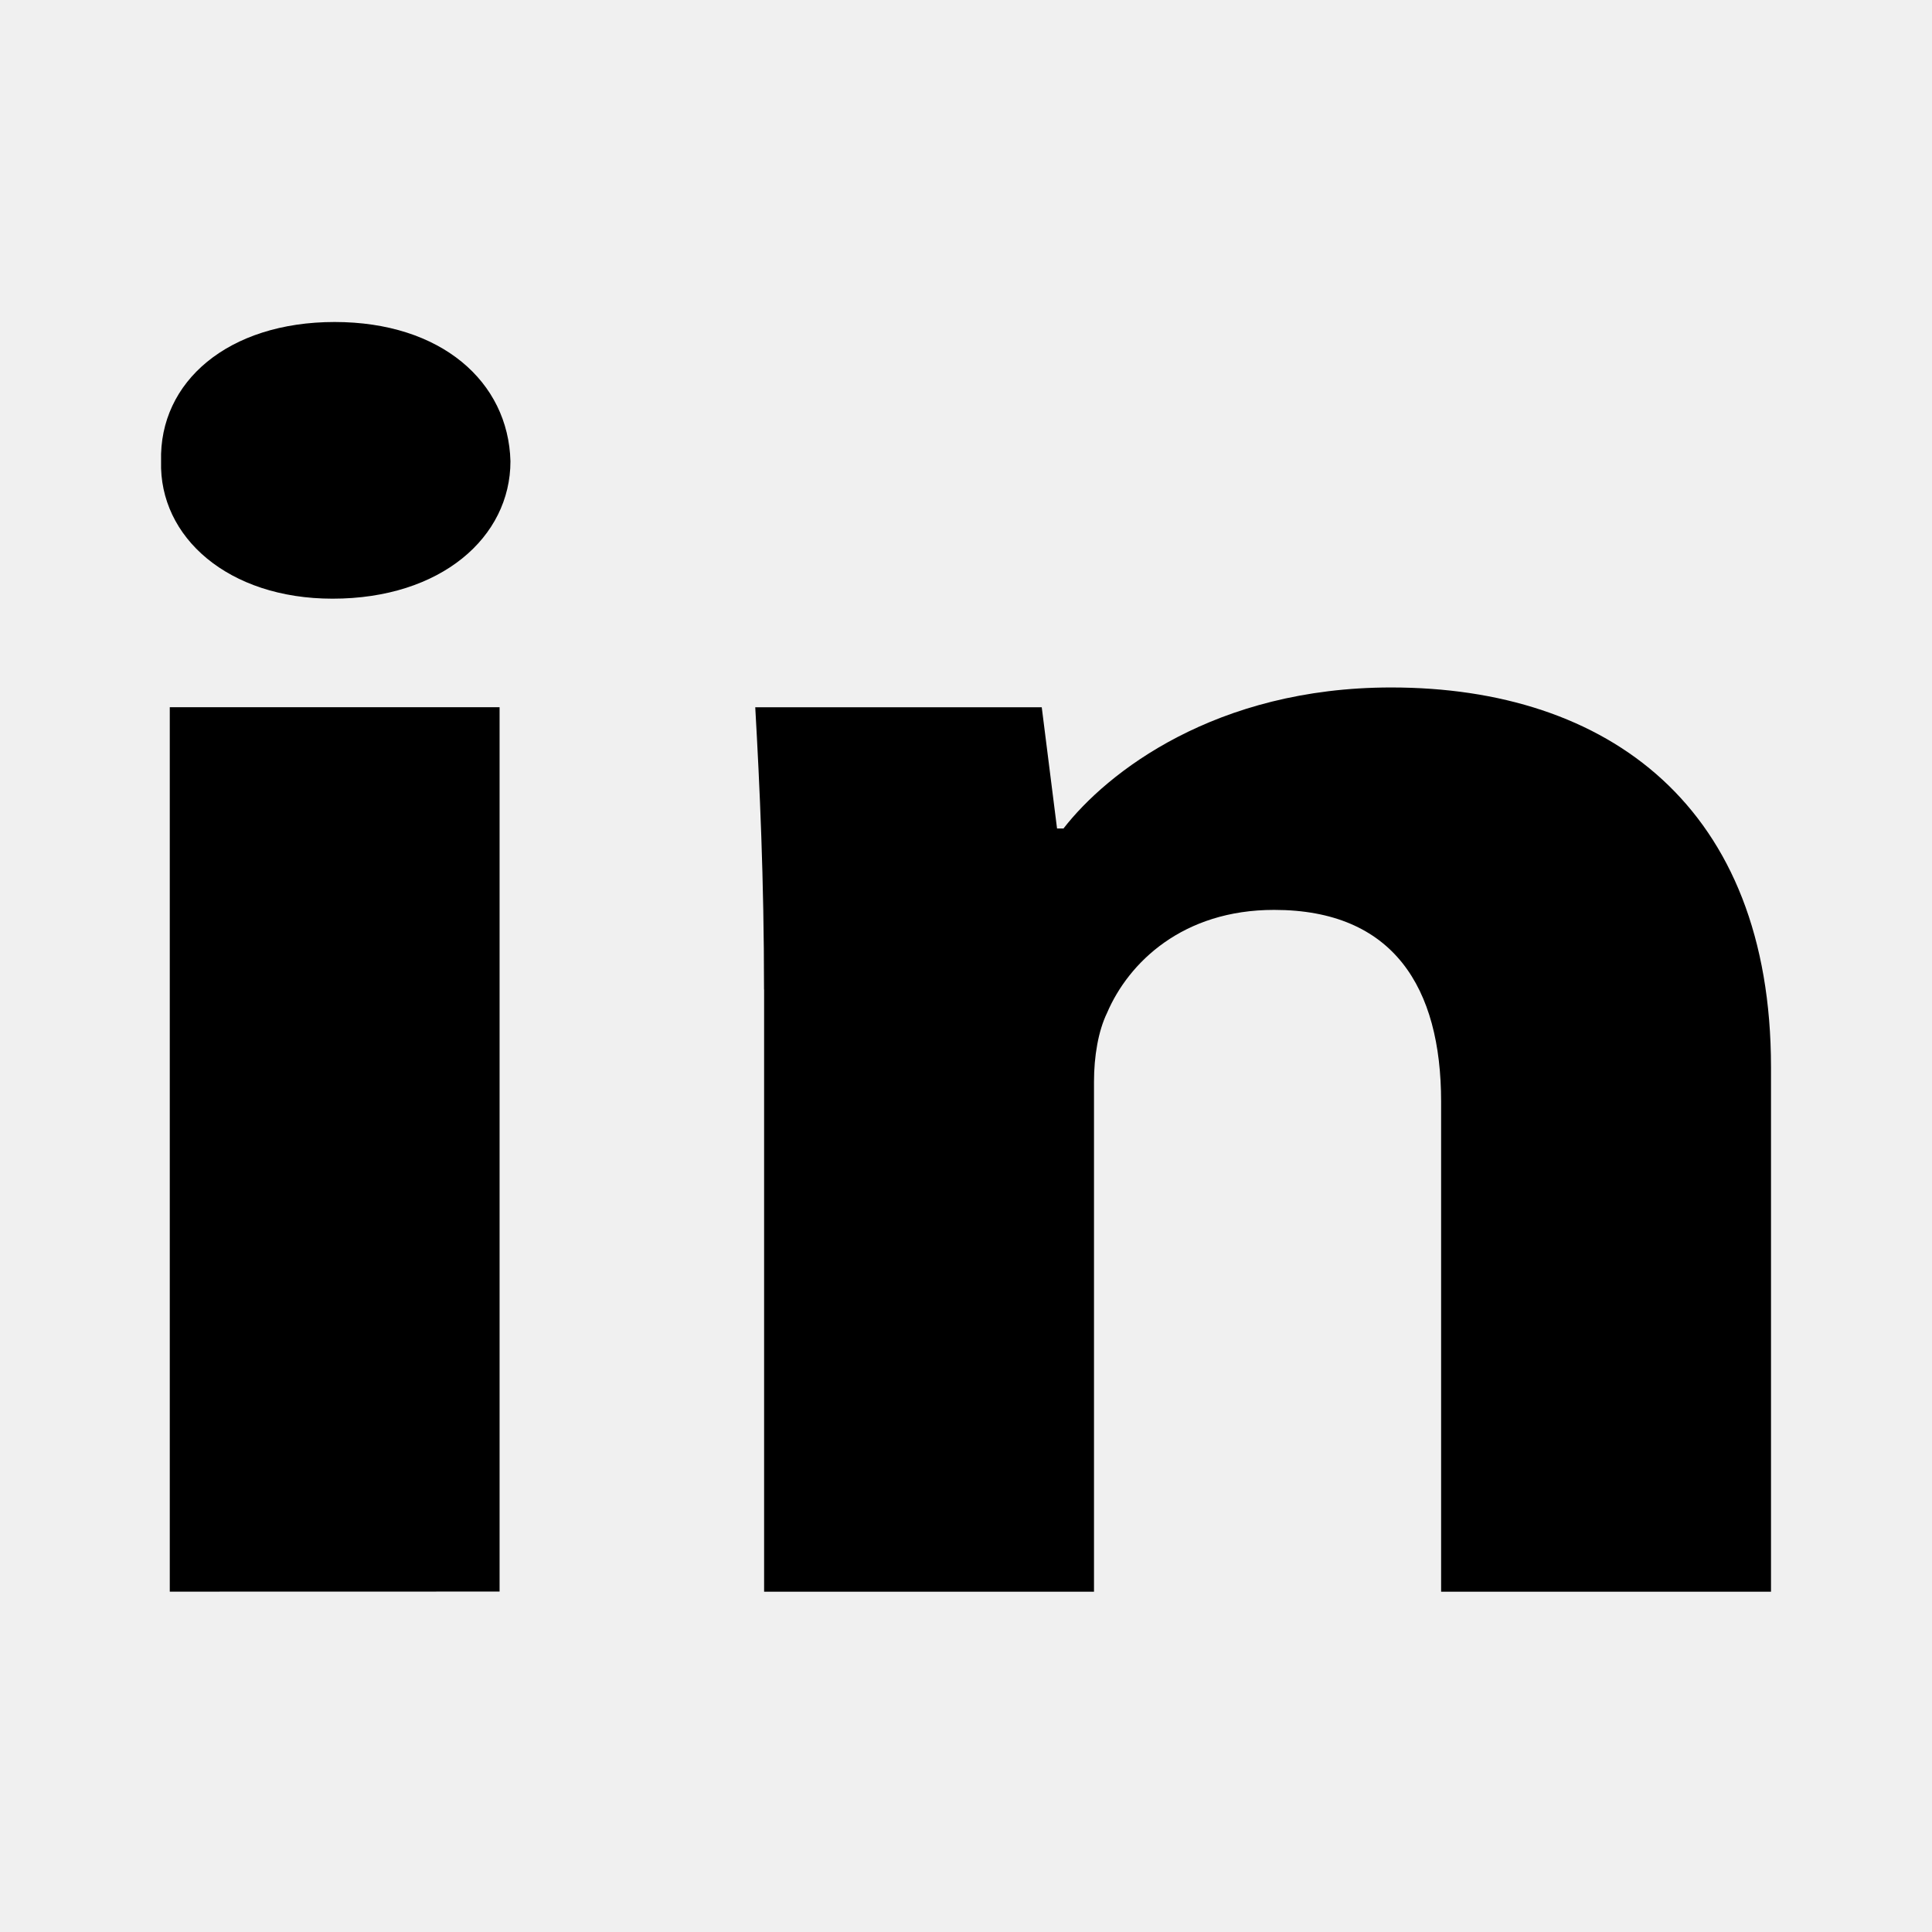
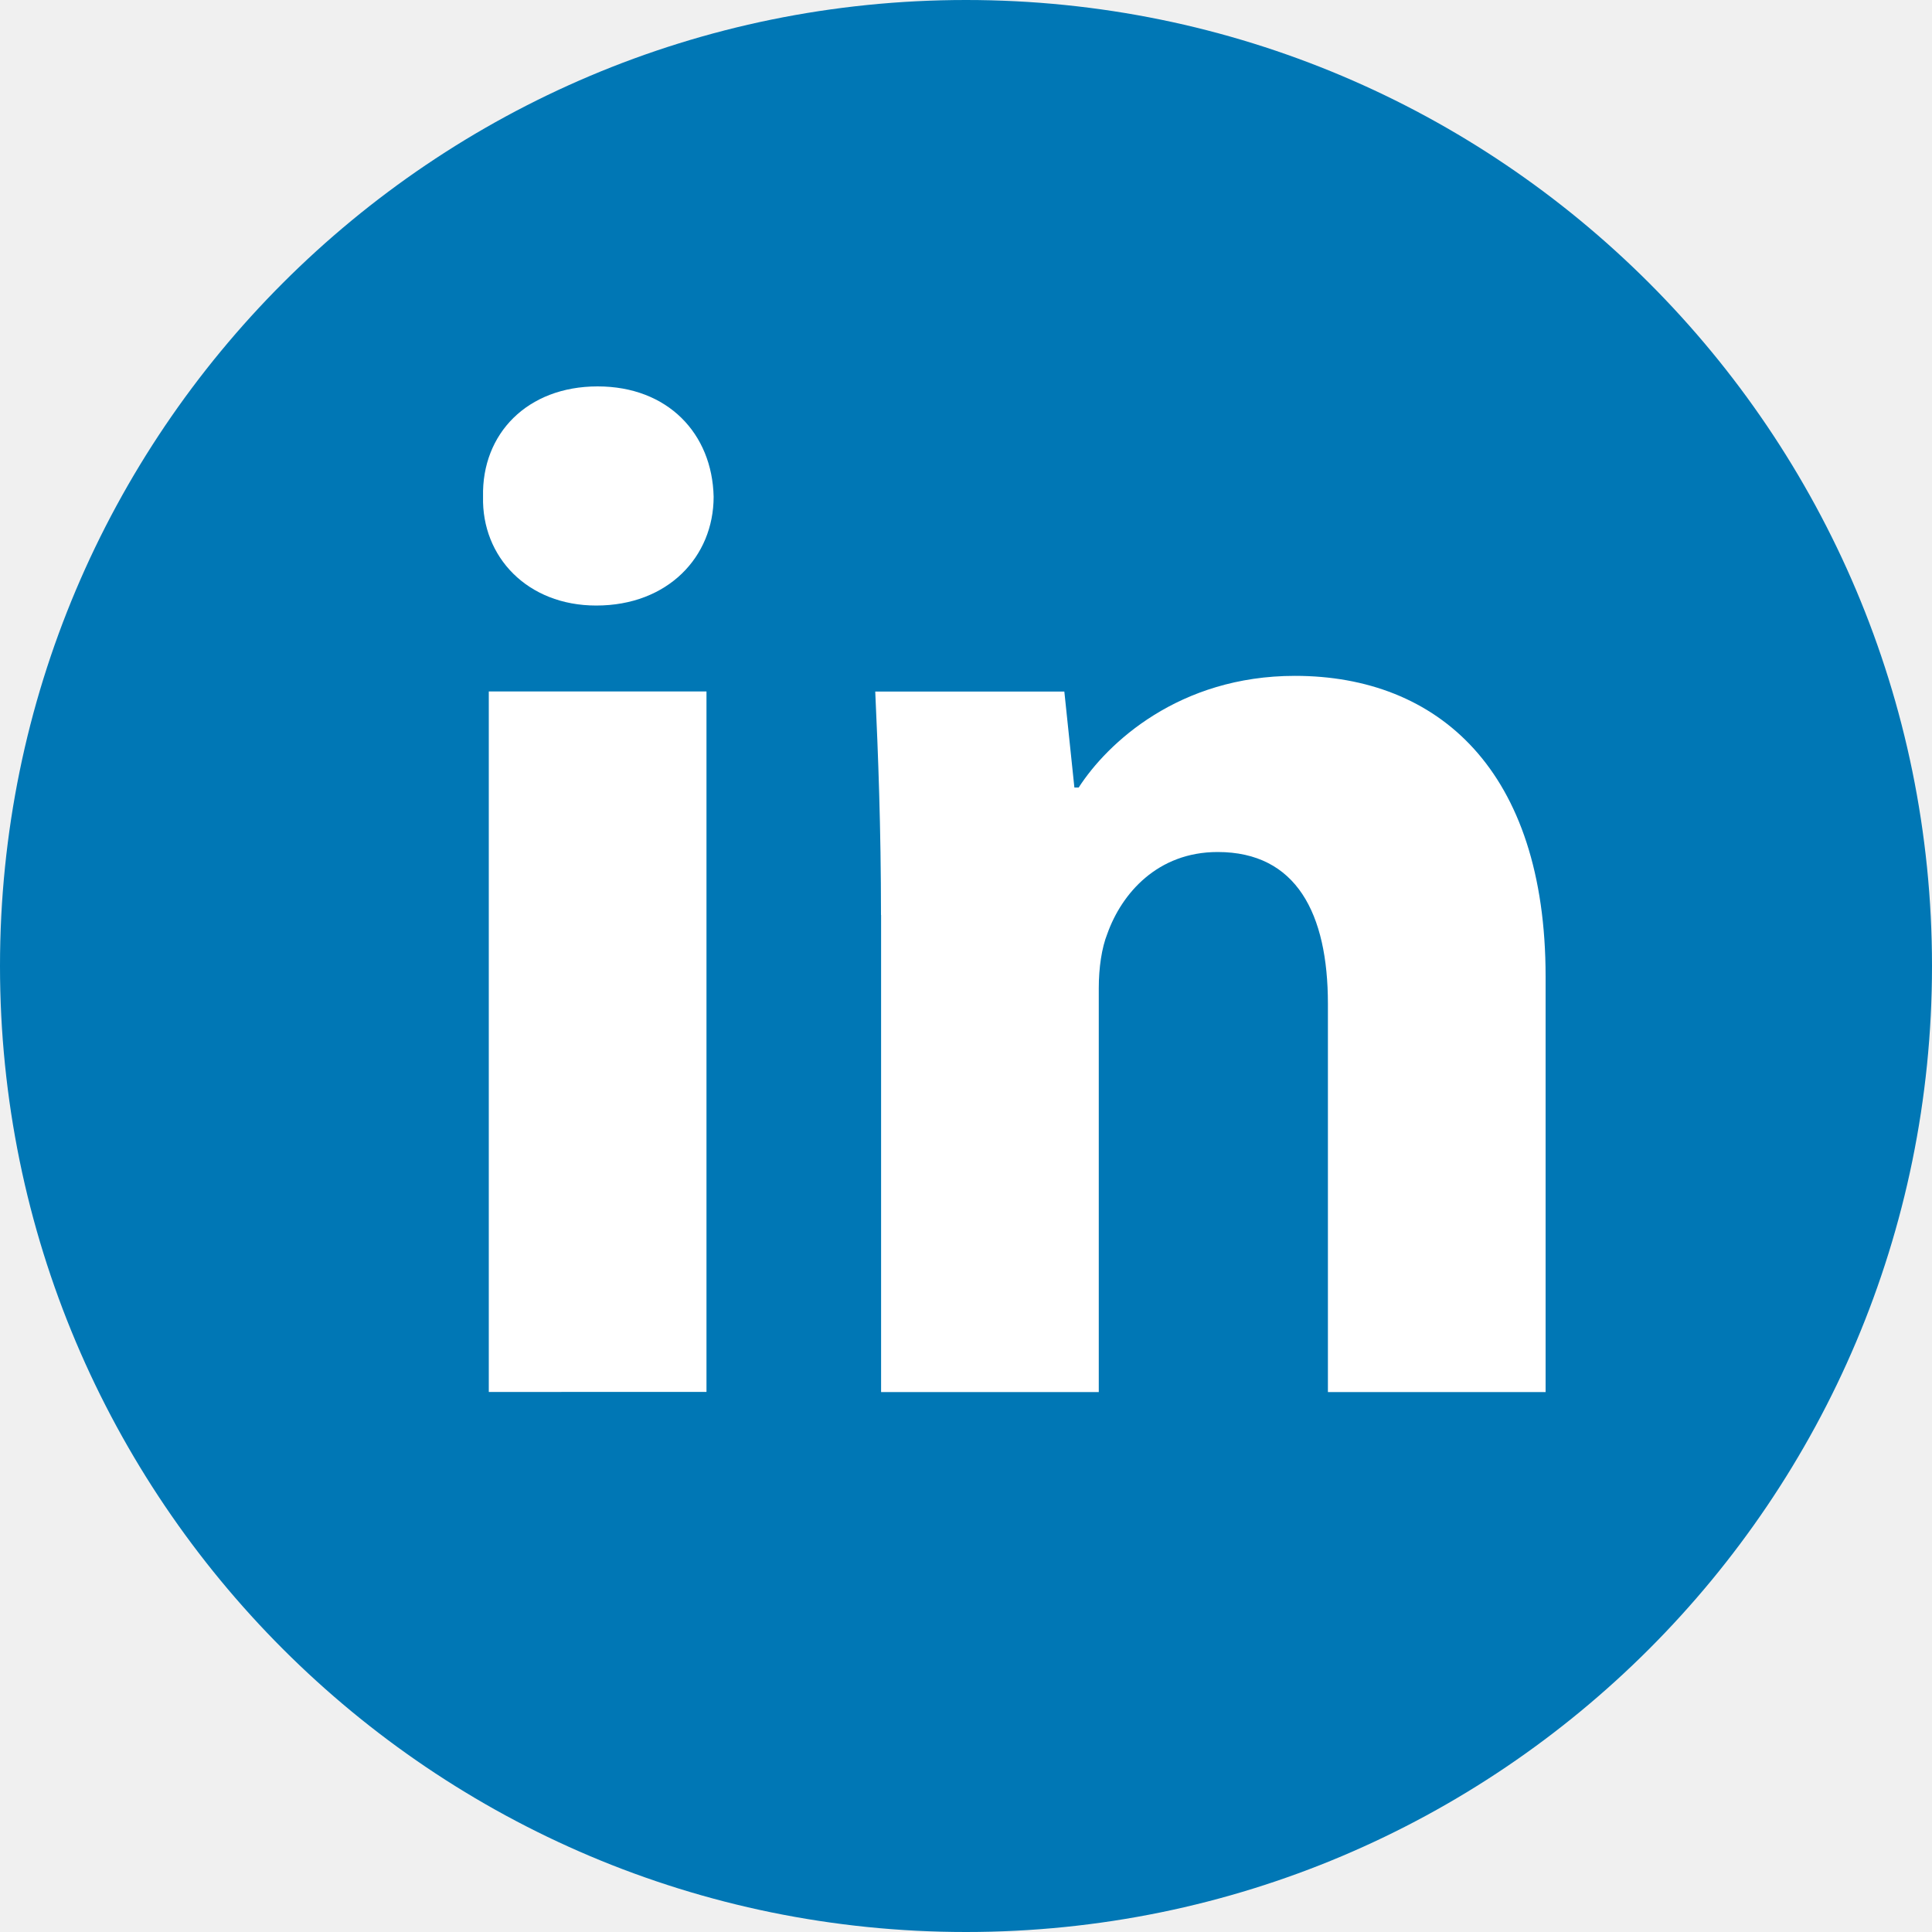
- <svg xmlns="http://www.w3.org/2000/svg" width="24" height="24" viewBox="0 0 24 24" fill="none">
-   <path fill-rule="evenodd" clip-rule="evenodd" d="M6.341 5.73C6.341 6.673 5.479 7.437 4.131 7.437C2.836 7.437 1.974 6.673 2.001 5.73C1.974 4.741 2.836 4 4.157 4C5.479 4 6.315 4.741 6.341 5.73ZM2.109 19.772V8.785H6.206V19.771L2.109 19.772Z" fill="currentColor" />
-   <path fill-rule="evenodd" clip-rule="evenodd" d="M9.491 12.291C9.491 10.921 9.437 9.753 9.382 8.786H12.941L13.131 10.292H13.211C13.751 9.595 15.098 8.54 17.282 8.54C19.978 8.54 22 10.023 22 13.257V19.773H17.902V13.685C17.902 12.268 17.31 11.303 15.827 11.303C14.694 11.303 14.021 11.954 13.752 12.583C13.643 12.808 13.59 13.122 13.59 13.437V19.773H9.492V12.291H9.491Z" fill="currentColor" />
+ <svg xmlns="http://www.w3.org/2000/svg" width="40" height="40" viewBox="0 0 40 40" fill="none">
+   <g clip-path="url(#clip0_14_165)">
+     <circle cx="20" cy="20" r="20" fill="#0077B5" />
+     <path fill-rule="evenodd" clip-rule="evenodd" d="M14.775 10.284C14.775 11.529 13.827 12.537 12.344 12.537C10.919 12.537 9.971 11.529 10.001 10.284C9.971 8.978 10.919 8 12.373 8C13.827 8 14.746 8.978 14.775 10.284ZM10.12 28.819V14.316H14.627V28.818L10.12 28.819Z" fill="white" />
+     <path fill-rule="evenodd" clip-rule="evenodd" d="M18.24 18.945C18.24 17.136 18.18 15.594 18.121 14.318H22.036L22.244 16.305H22.333C22.926 15.385 24.408 13.993 26.811 13.993C29.776 13.993 32 15.95 32 20.219V28.821H27.493V20.784C27.493 18.914 26.841 17.64 25.21 17.64C23.964 17.64 23.223 18.5 22.927 19.33C22.808 19.627 22.749 20.041 22.749 20.457V28.821H18.242V18.945H18.24Z" fill="white" />
+   </g>
+   <defs>
+     <clipPath id="clip0_14_165">
+       <rect width="40" height="40" fill="white" />
+     </clipPath>
+   </defs>
</svg>
